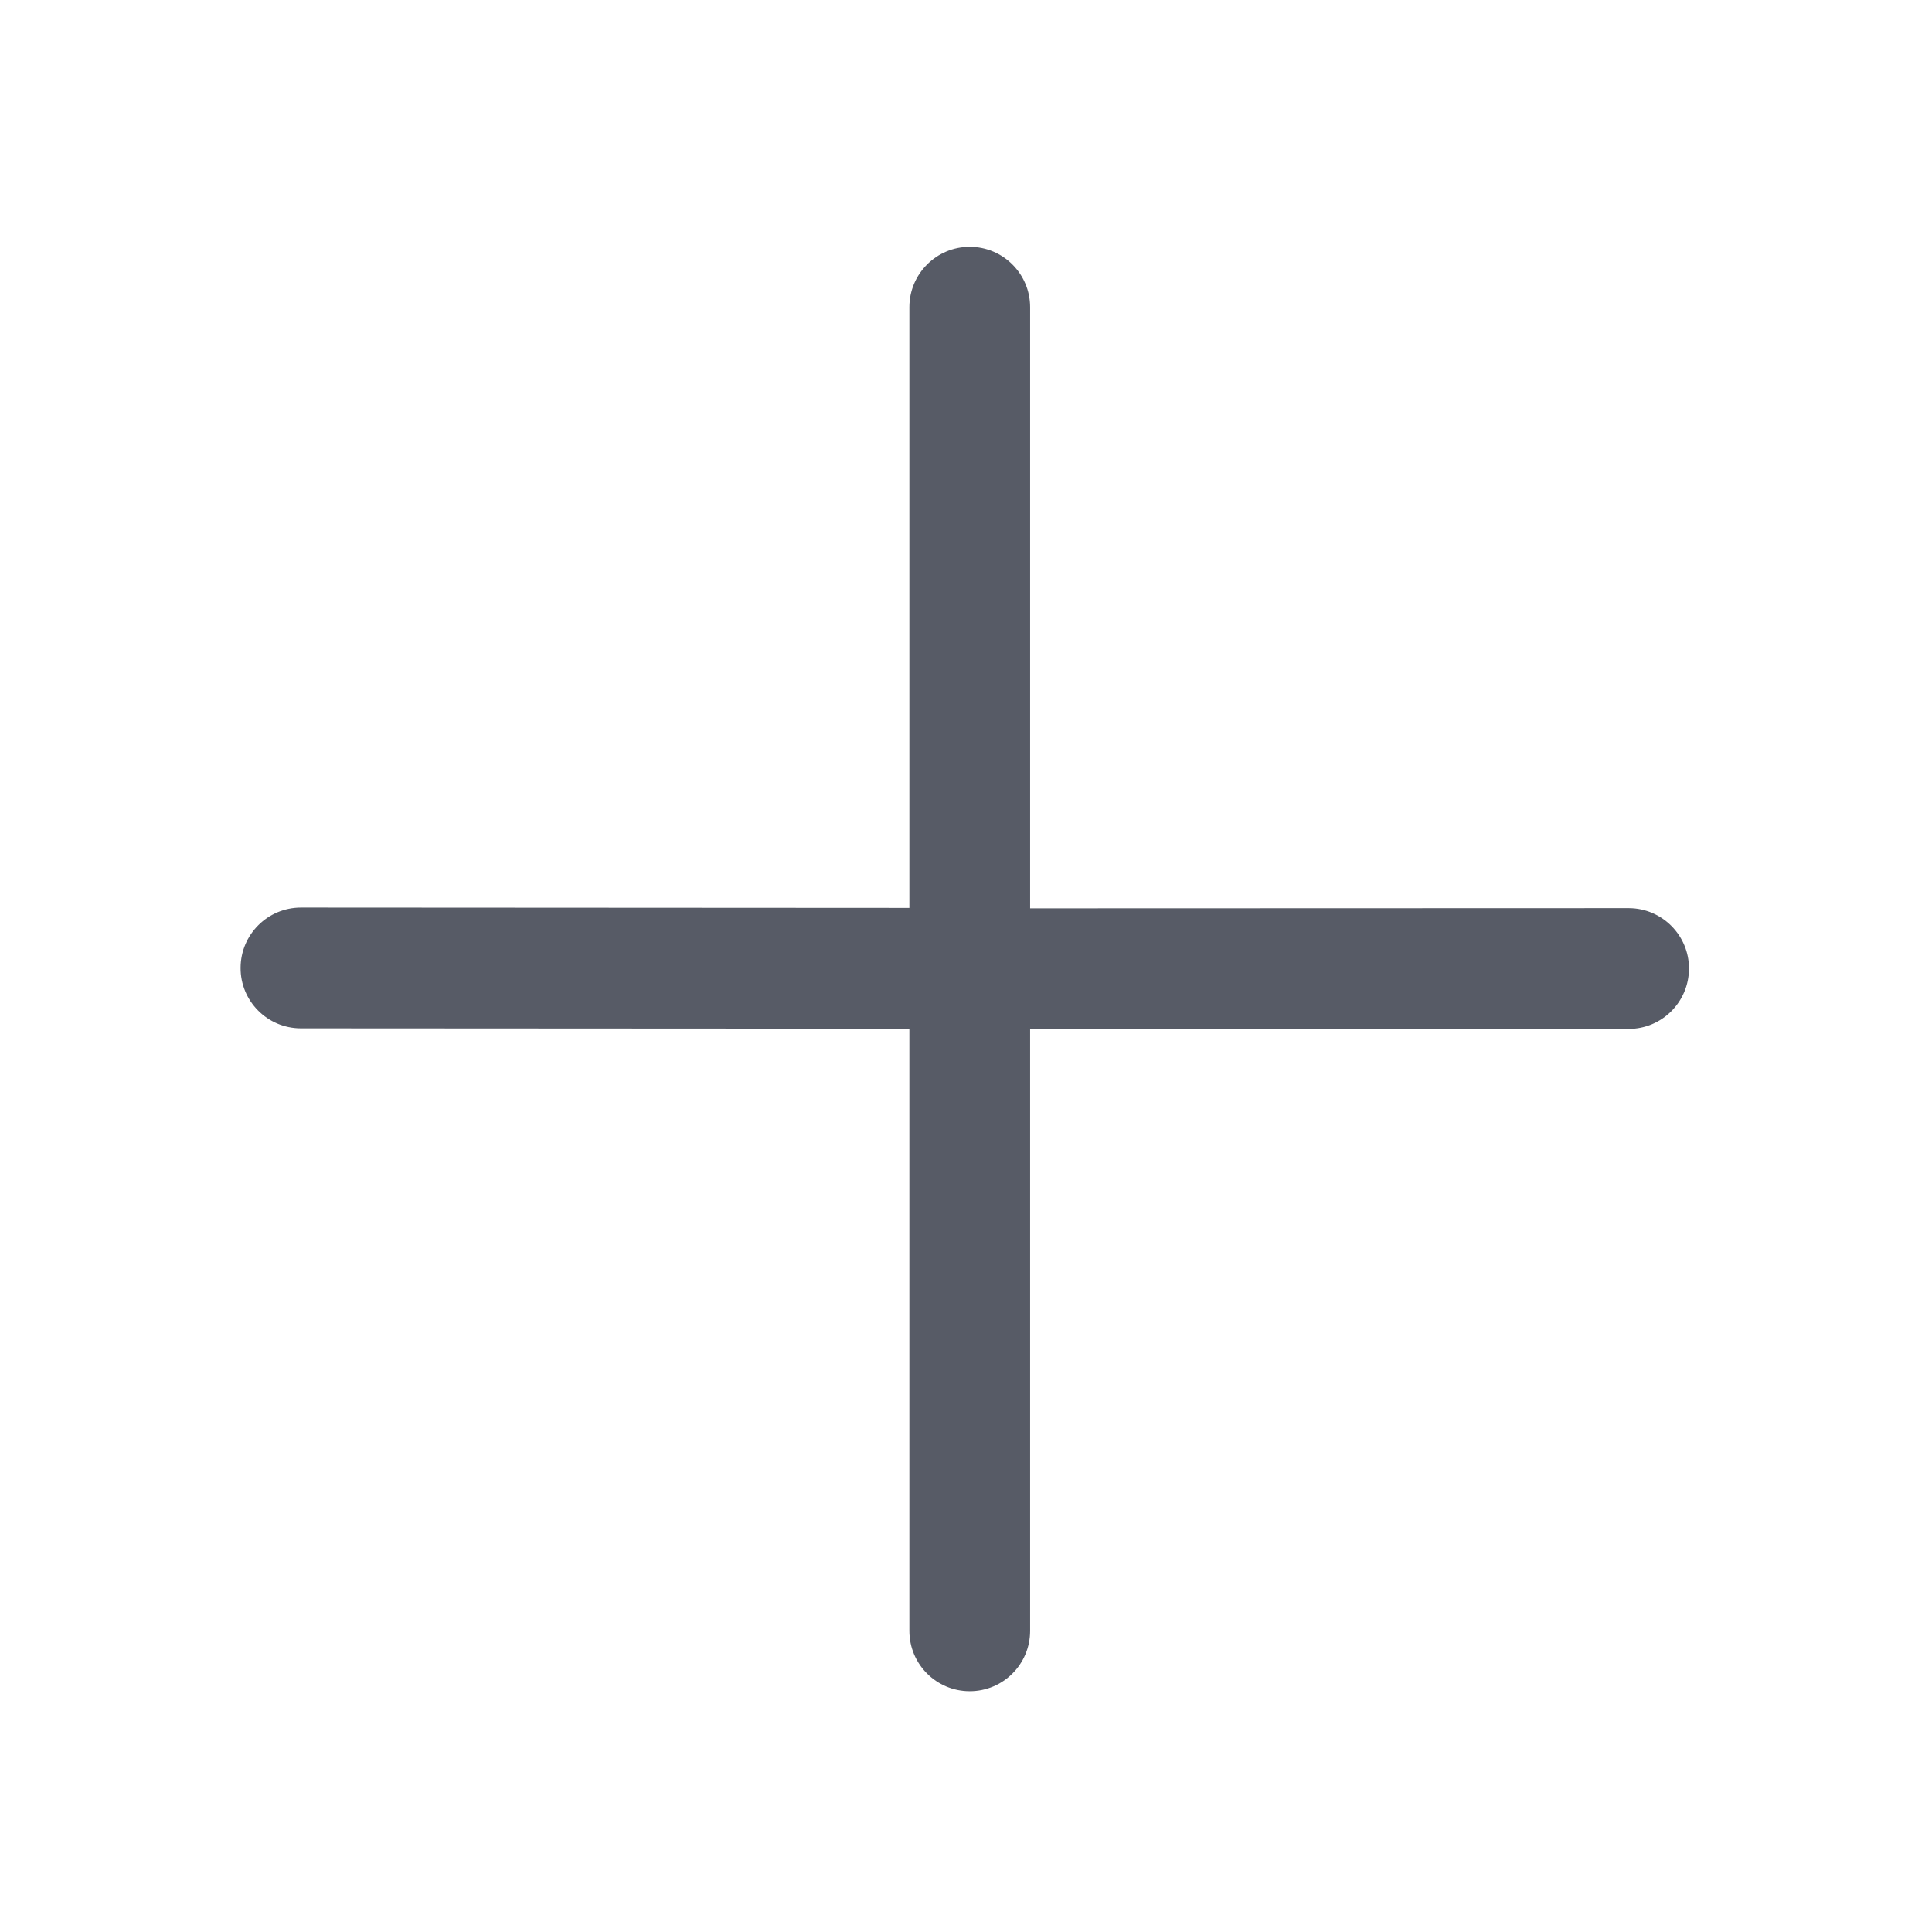
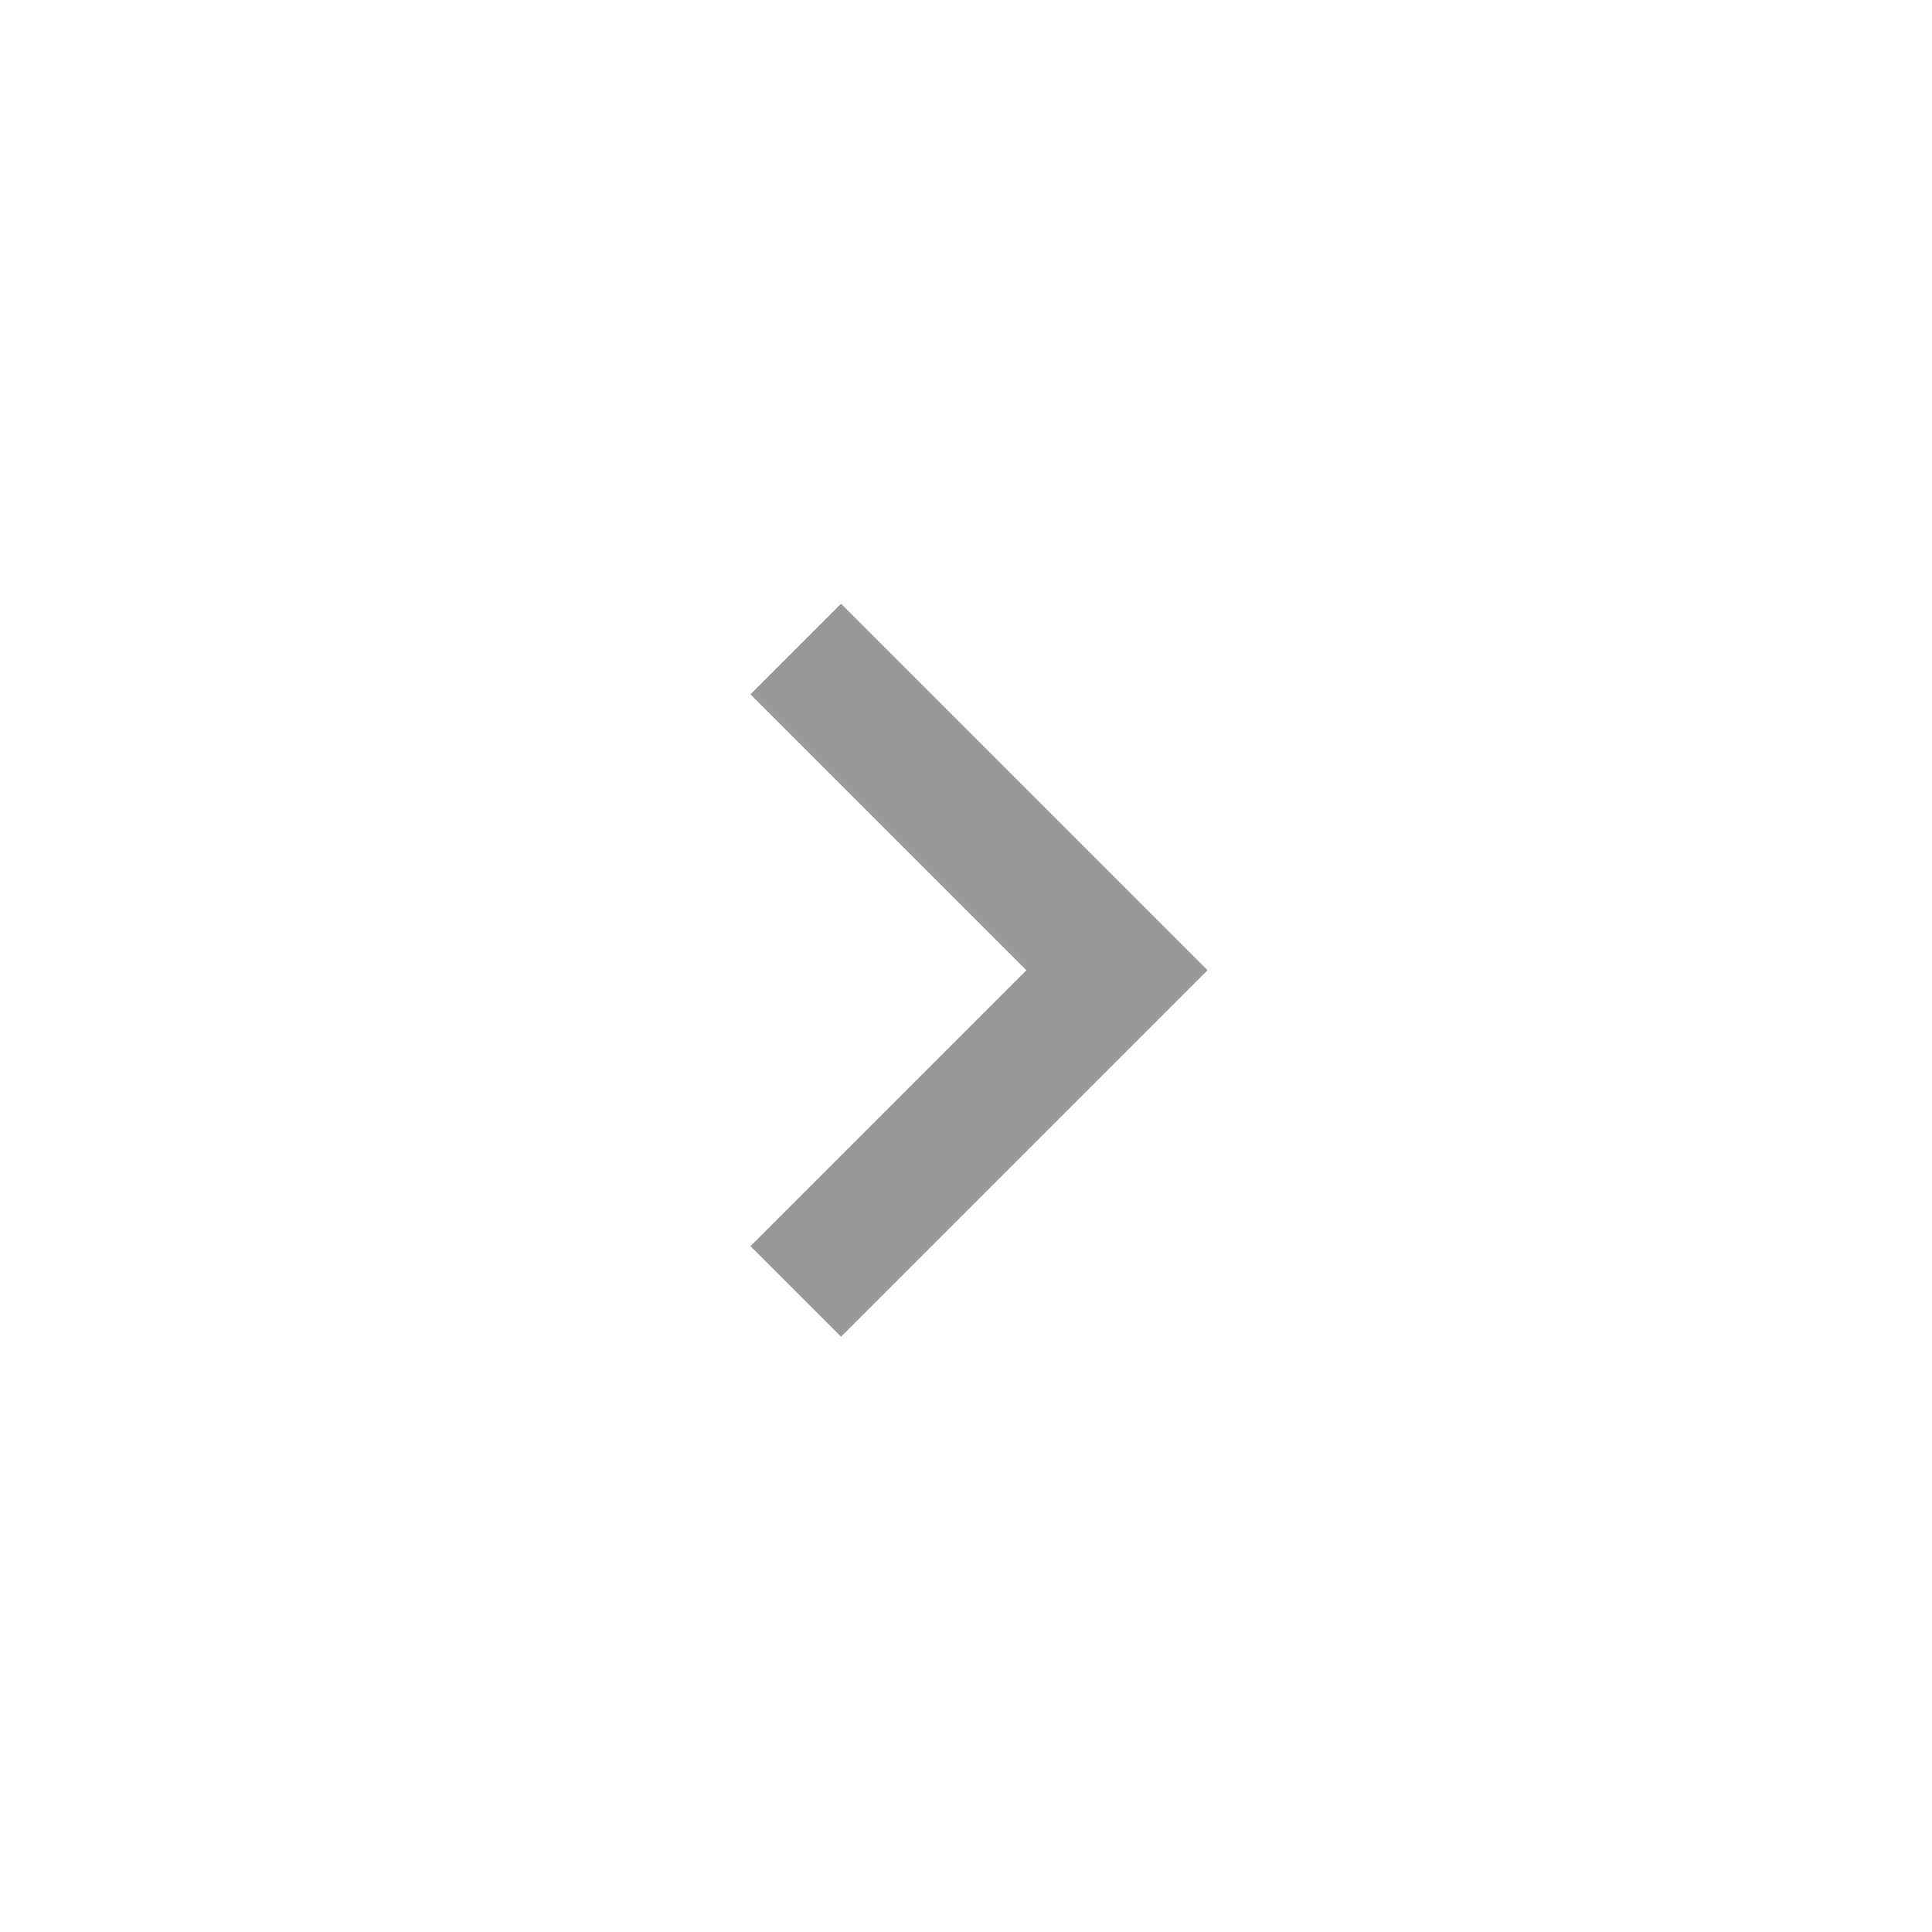
- <svg xmlns="http://www.w3.org/2000/svg" t="1739253534315" class="icon" viewBox="0 0 1024 1024" version="1.1" p-id="2657" width="20" height="20">
-   <path d="M863.328 481.341l-317.344 0.1L545.984 162.817c0-17.665-14.336-32.001-32.001-32.001s-31.999 14.336-31.999 32.001l0 318.4-322.369-0.177c-0.033 0-0.064 0-0.096 0-17.632 0-31.935 14.24-32.001 31.905-0.096 17.665 14.209 32.032 31.872 32.095l322.592 0.177 0 319.167c0 17.696 14.336 32.001 31.999 32.001s32.001-14.303 32.001-32.001L545.983 545.441l317.088-0.1c0.064 0 0.096 0 0.127 0 17.632 0 31.935-14.24 32.001-31.905S880.96 481.405 863.328 481.341z" fill="#575B66" p-id="2658" />
+ <svg xmlns="http://www.w3.org/2000/svg" t="1739776491209" class="icon" viewBox="0 0 1024 1024" version="1.1" p-id="1307" width="20" height="20">
+   <path d="M640 514.24L445.76 320l-48 48L544 514.24l-146.24 146.24 48 48L640 514.24z" fill="#8a8a8a" fill-opacity=".87" p-id="1308" />
</svg>
